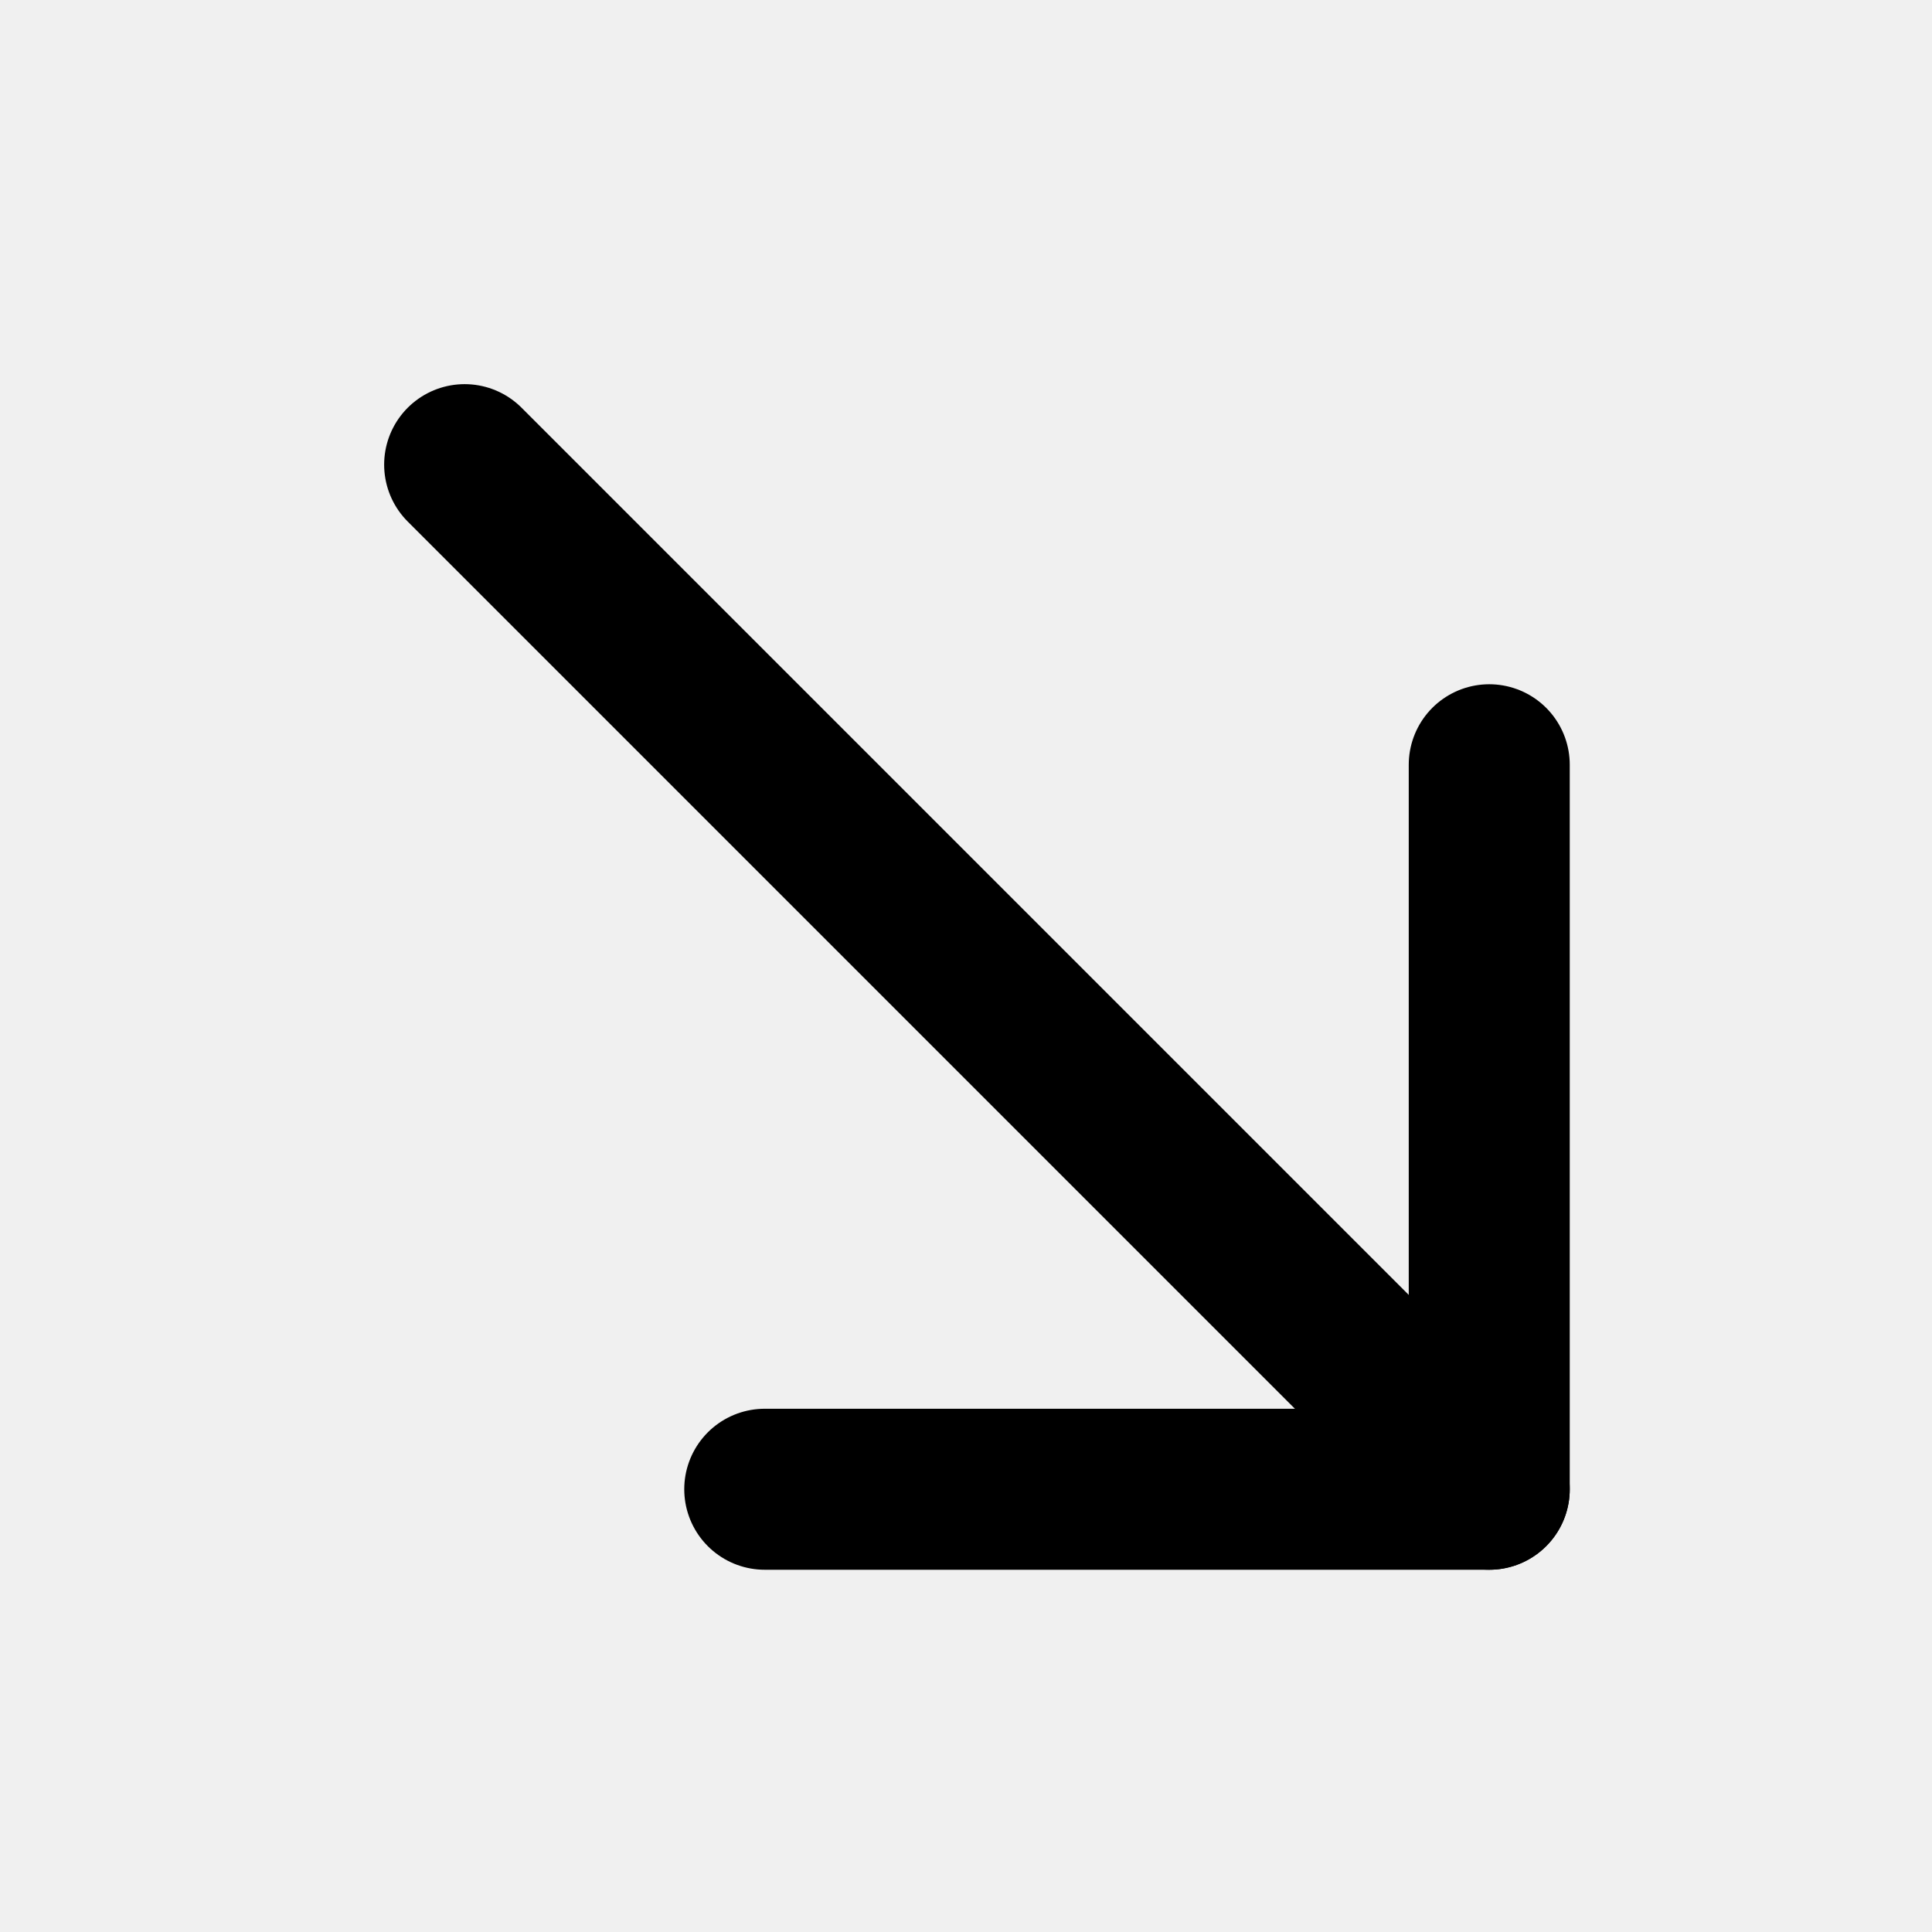
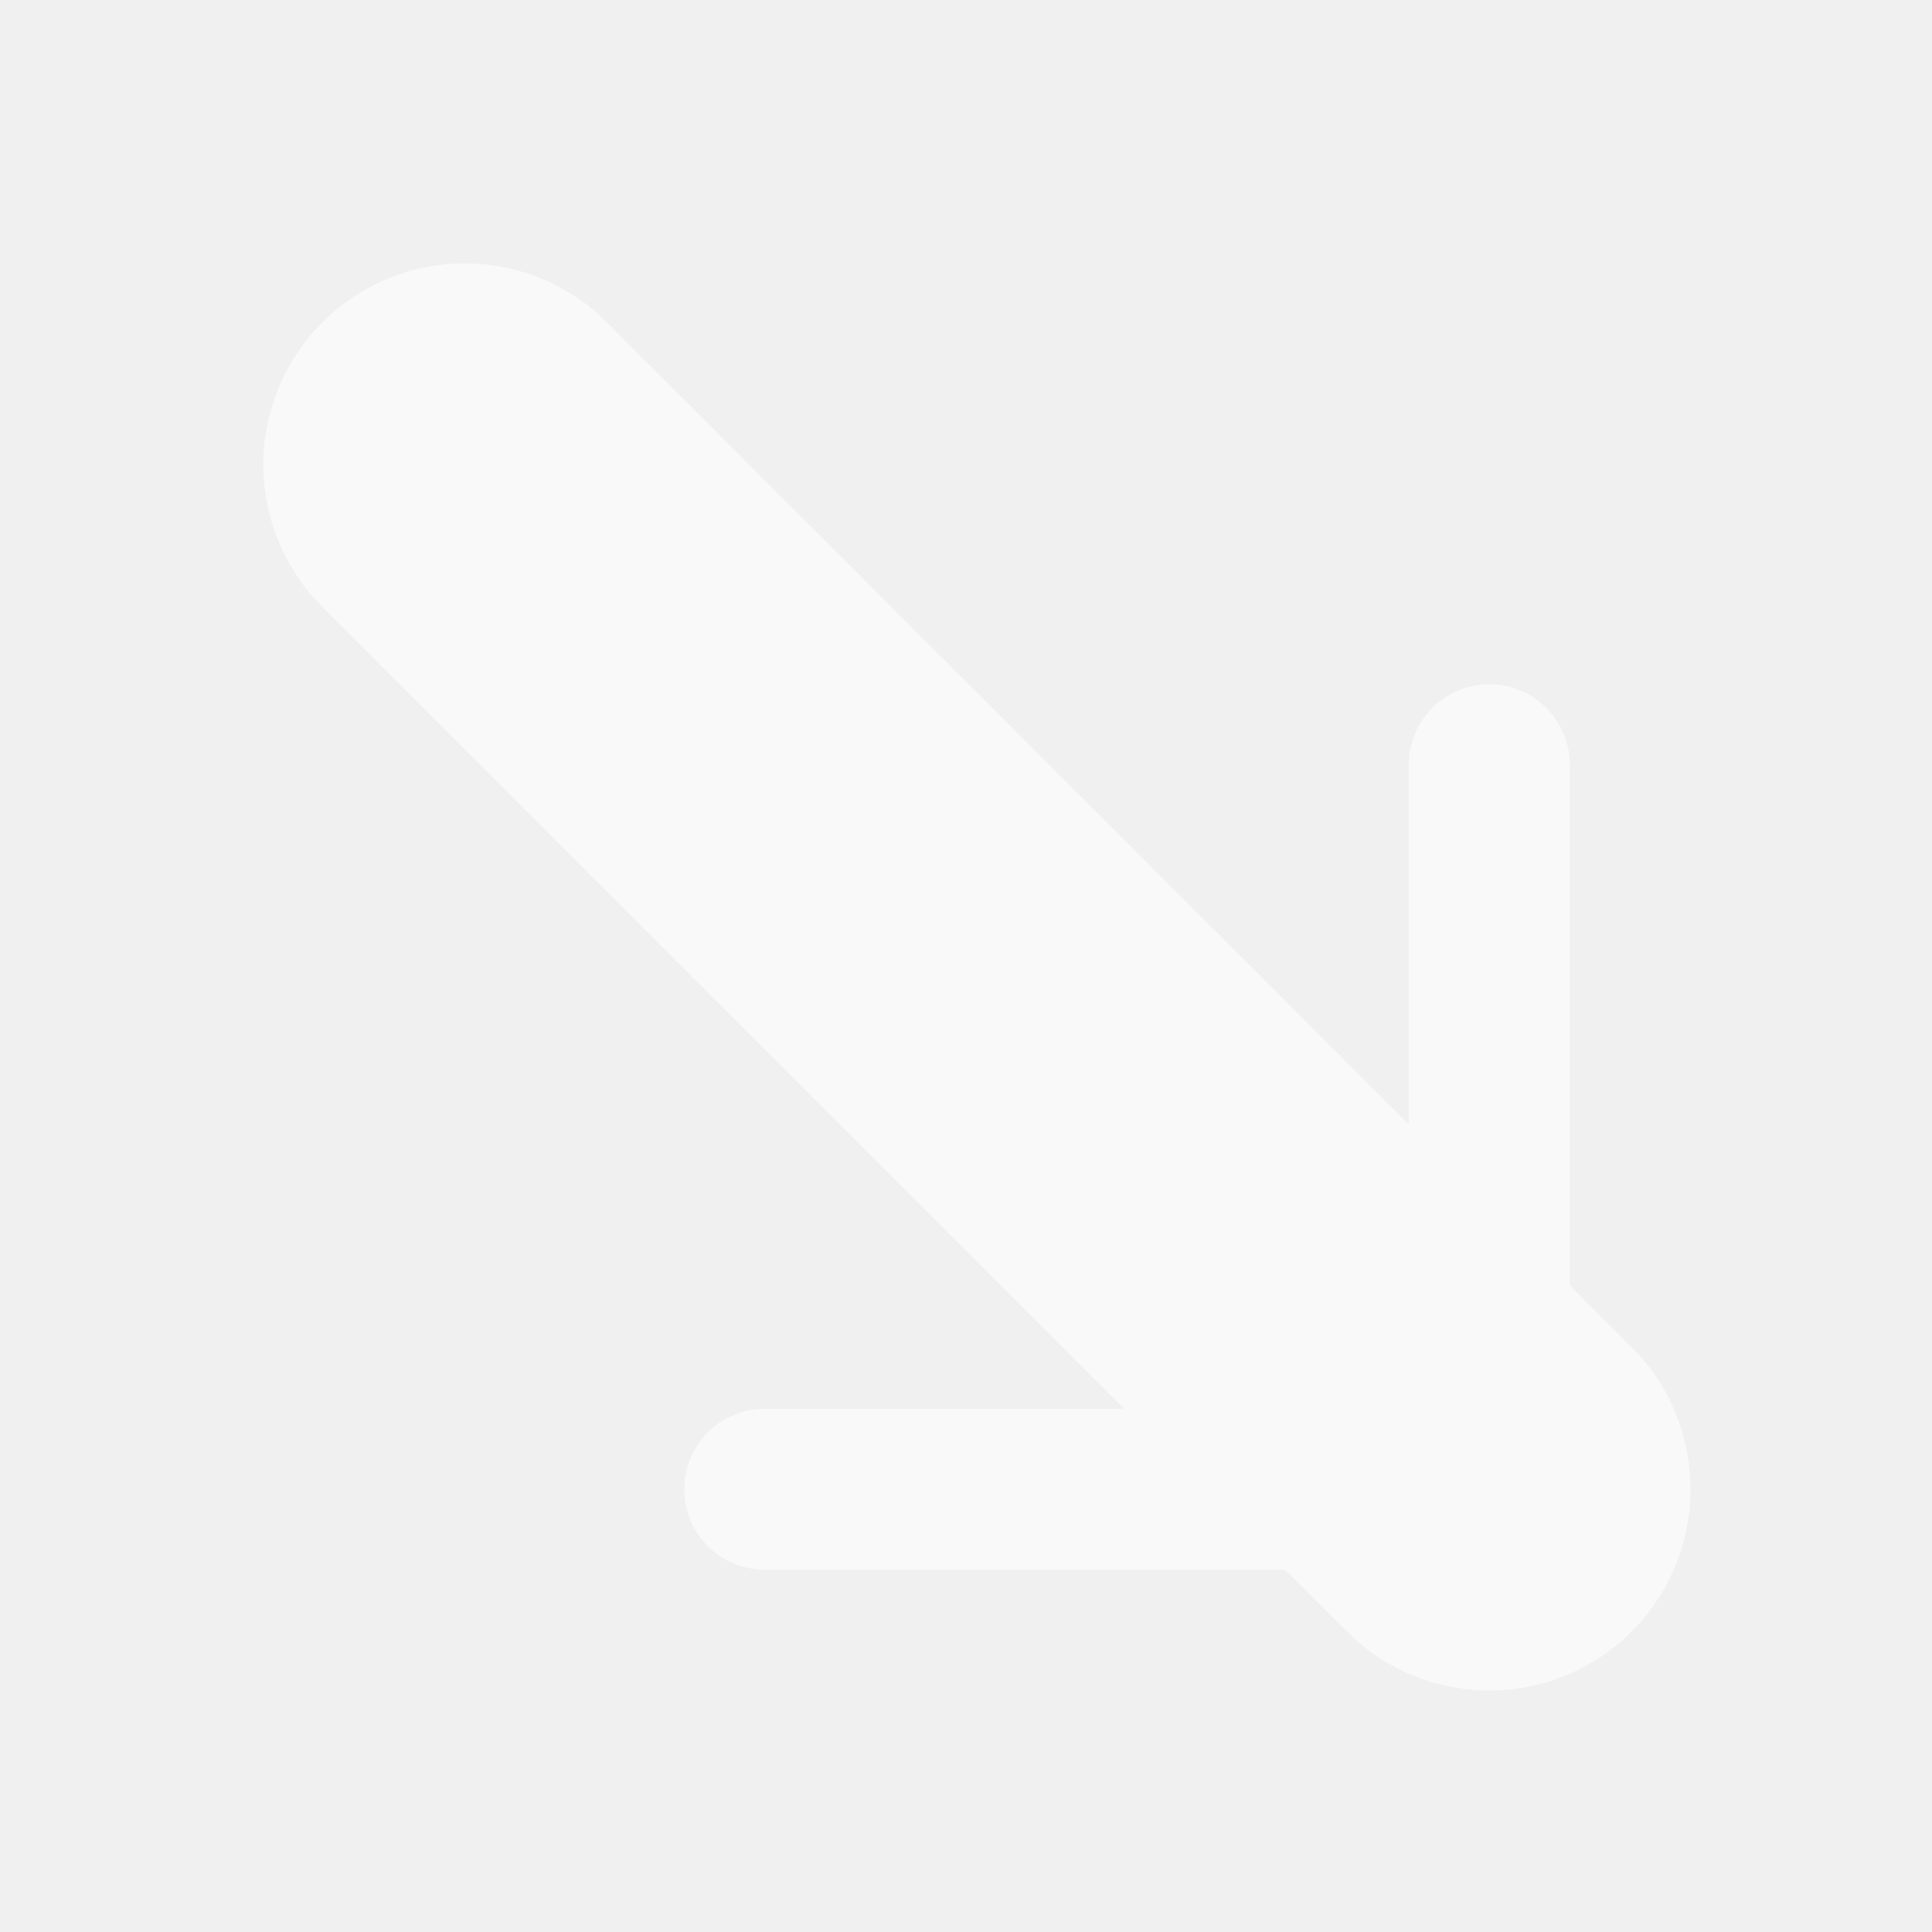
<svg xmlns="http://www.w3.org/2000/svg" width="800px" height="800px" viewBox="0 0 48 48" fill="none">
  <rect width="48" height="48" fill="white" fill-opacity="0.01" />
-   <path d="M37 19V37H19" stroke="#000000" stroke-width="4" stroke-linecap="round" stroke-linejoin="round" />
-   <path d="M11.544 11.544L37 37" stroke="#000000" stroke-width="4" stroke-linecap="round" stroke-linejoin="round" />
+   <path d="M37 19V37H19" stroke="#F9F9F9" stroke-width="4" stroke-linecap="round" stroke-linejoin="round" />
+   <path d="M11.544 11.544L37 37" stroke="#F9F9F9" stroke-width="10" stroke-linecap="round" stroke-linejoin="round" />
</svg>
